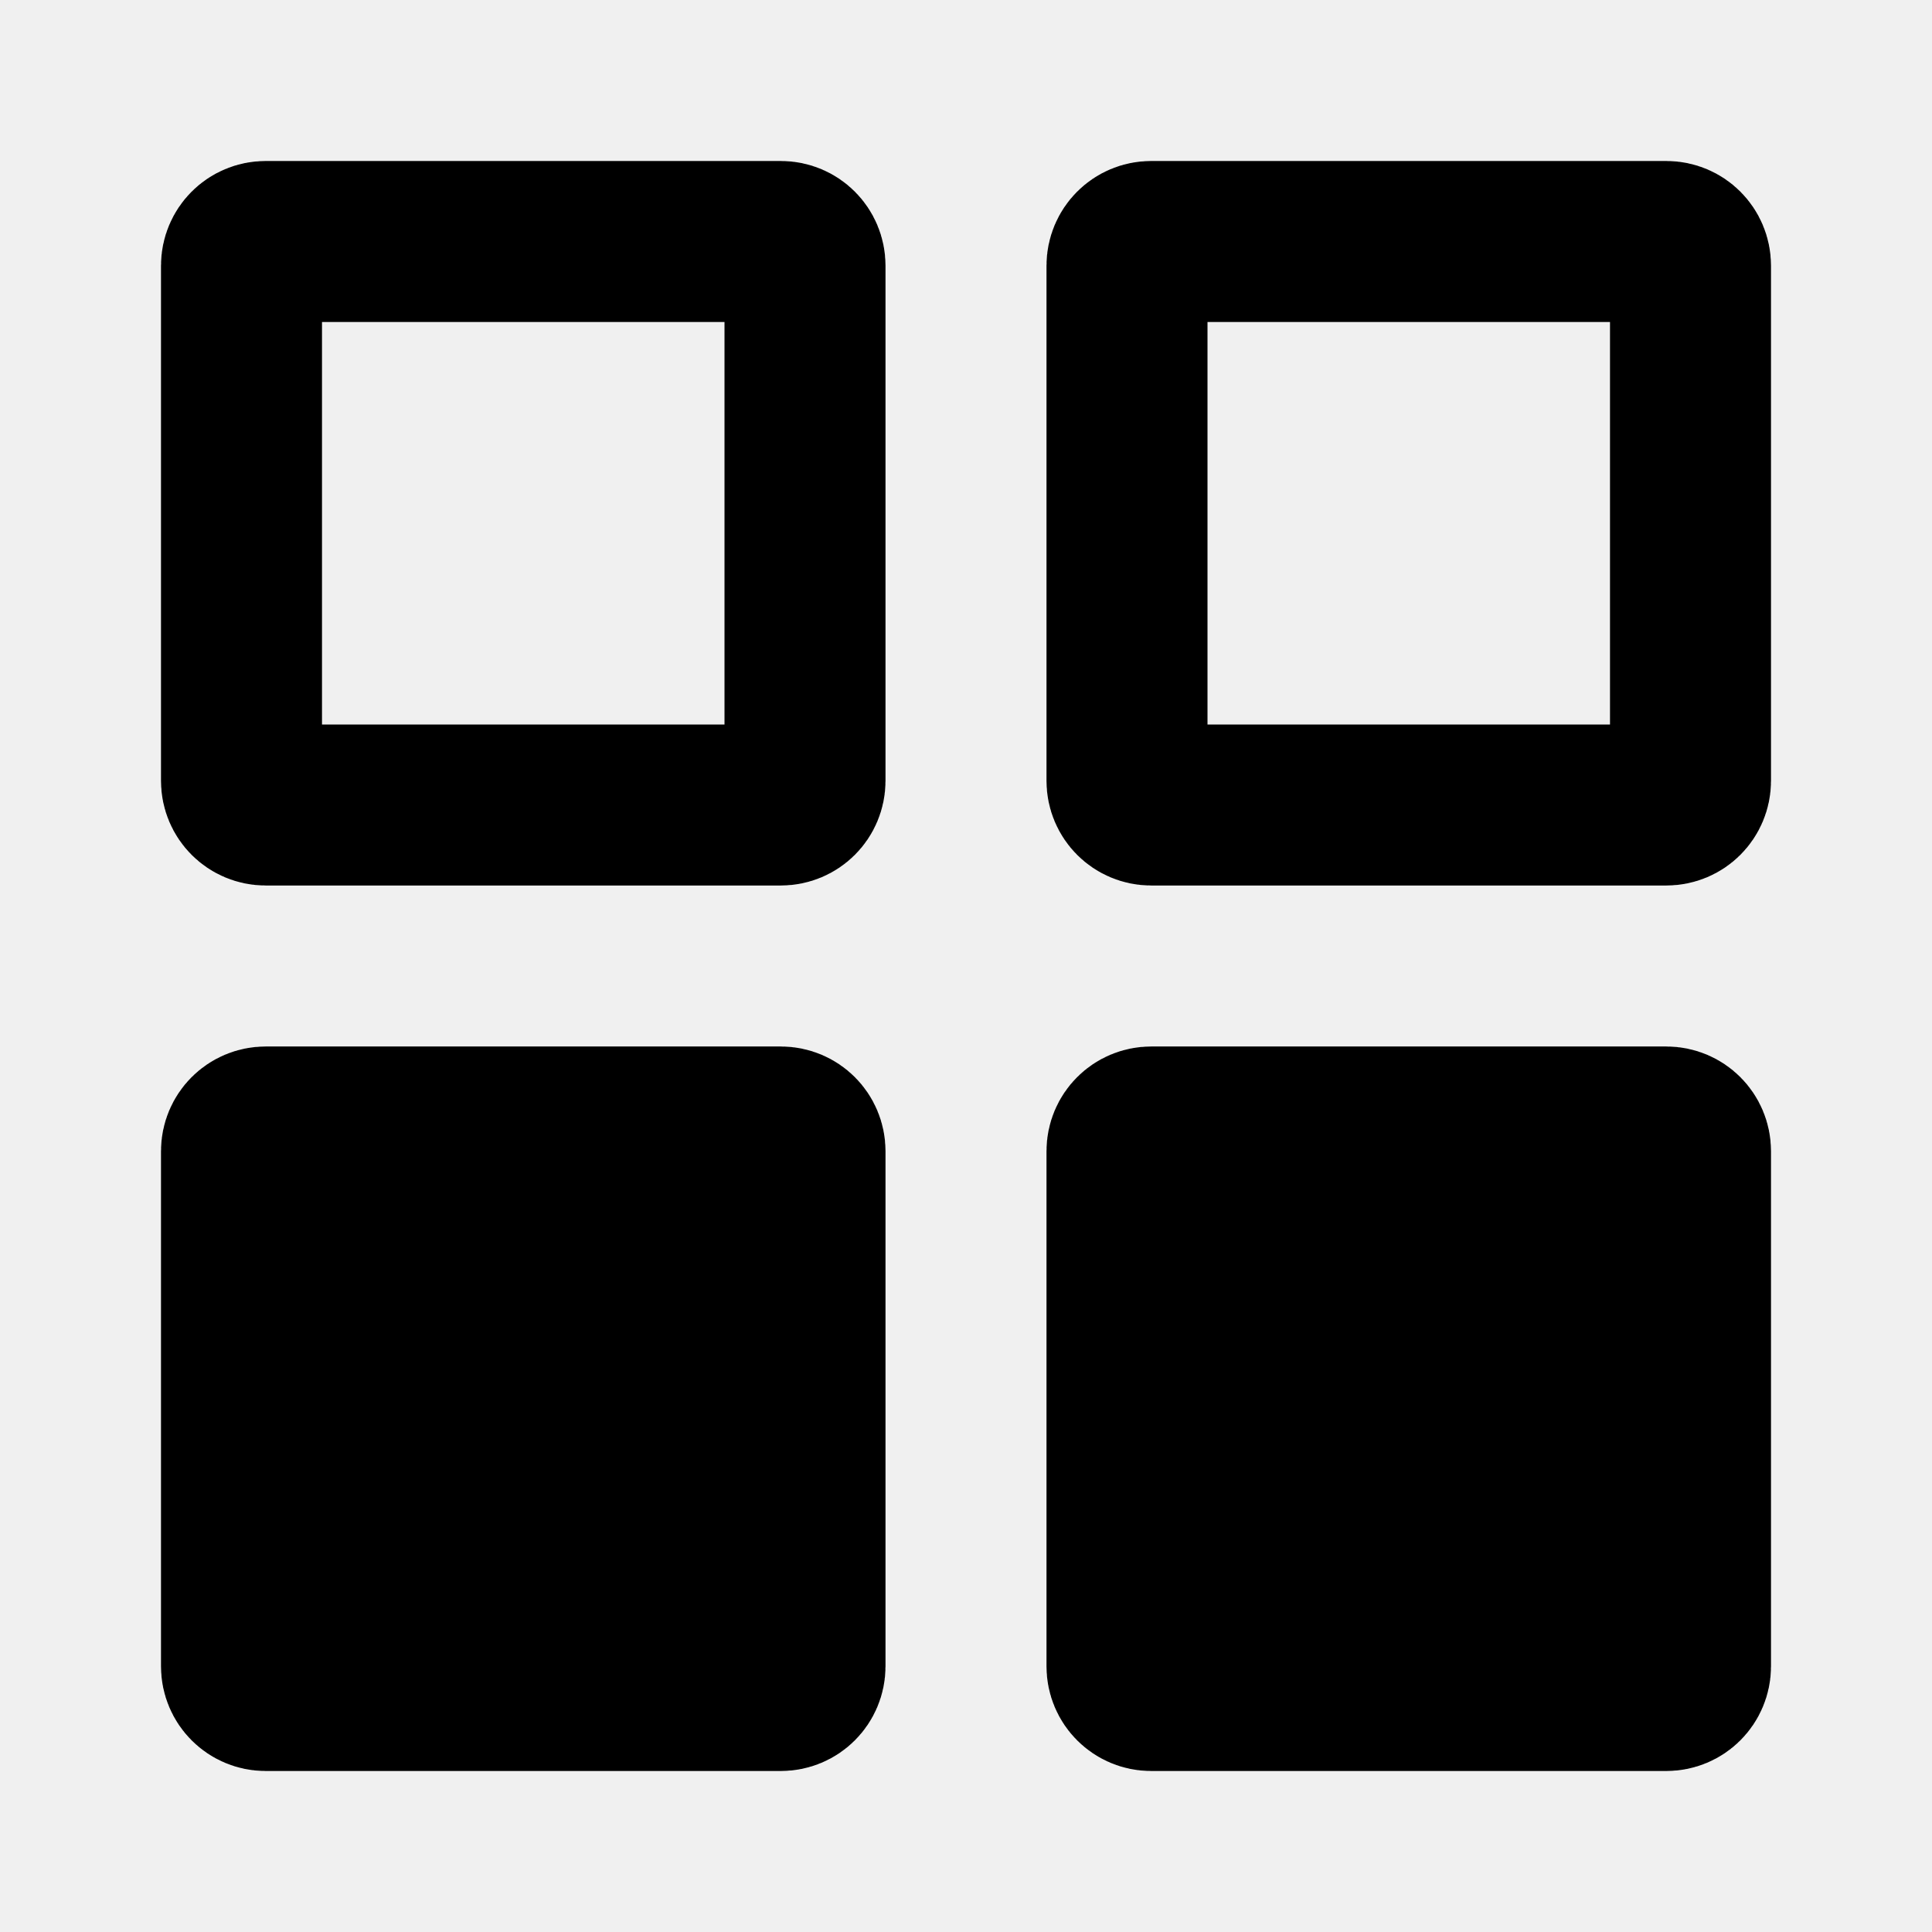
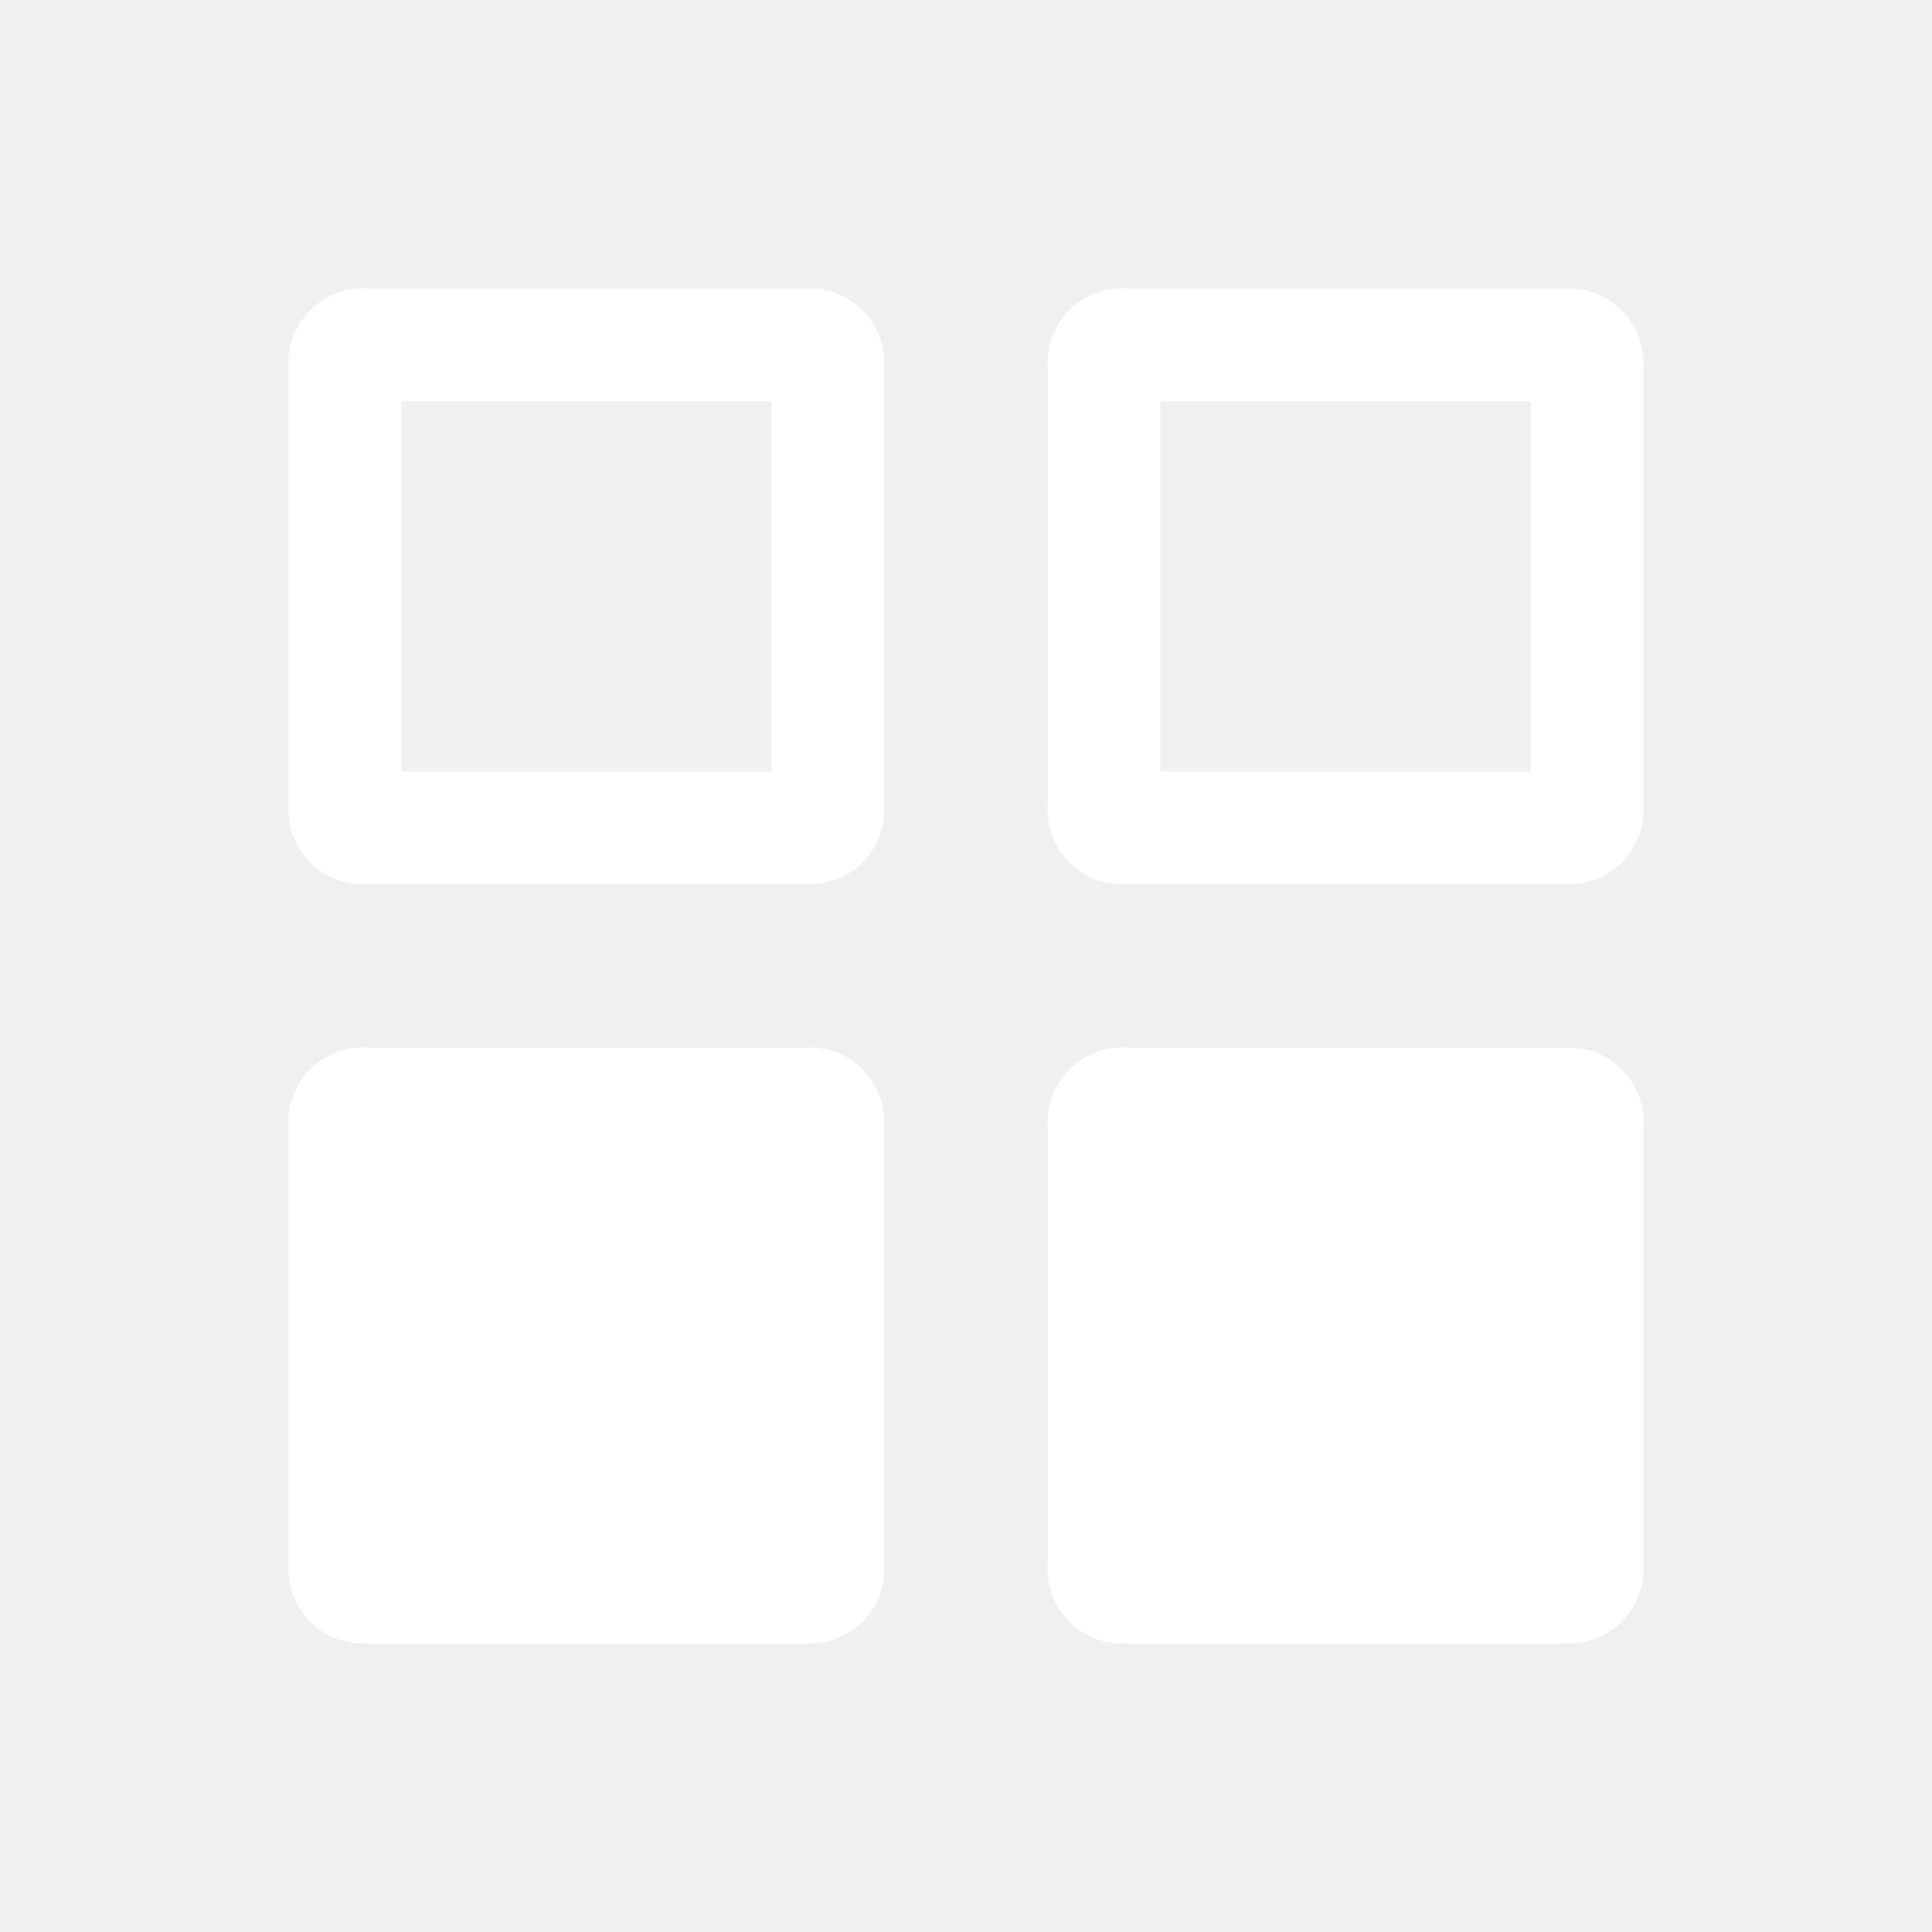
- <svg xmlns="http://www.w3.org/2000/svg" width="24" height="24" viewBox="0 0 24 24" fill="none">
-   <path d="M3 9.7V3.3C3 3.134 3.134 3 3.3 3H9.7C9.866 3 10 3.134 10 3.3V9.7C10 9.866 9.866 10 9.7 10H3.3C3.134 10 3 9.866 3 9.7Z" stroke="black" stroke-width="2" />
-   <path d="M14 9.7V3.3C14 3.134 14.134 3 14.3 3H20.7C20.866 3 21 3.134 21 3.3V9.7C21 9.866 20.866 10 20.7 10H14.3C14.134 10 14 9.866 14 9.7Z" stroke="black" stroke-width="2" />
-   <path d="M3 20.7V14.3C3 14.134 3.134 14 3.3 14H9.7C9.866 14 10 14.134 10 14.3V20.7C10 20.866 9.866 21 9.7 21H3.3C3.134 21 3 20.866 3 20.7Z" fill="black" stroke="black" stroke-width="2" />
-   <path d="M14 20.7V14.3C14 14.134 14.134 14 14.3 14H20.7C20.866 14 21 14.134 21 14.3V20.7C21 20.866 20.866 21 20.7 21H14.3C14.134 21 14 20.866 14 20.7Z" fill="black" stroke="black" stroke-width="2" />
+ <svg xmlns="http://www.w3.org/2000/svg" width="24" height="24" viewBox="0 0 24 24">
+   <defs>
+     <clipPath id="clip-path">
+       <rect id="사각형_31775" data-name="사각형 31775" width="24" height="24" transform="translate(3872 910)" fill="#fff" stroke="#707070" stroke-width="1" />
+     </clipPath>
+   </defs>
+   <g id="마스크_그룹_46552" data-name="마스크 그룹 46552" transform="translate(-3872 -910)" clip-path="url(#clip-path)">
+     <g id="one_by_one" transform="translate(3873.284 911.284)">
+       <path id="패스_53107" data-name="패스 53107" d="M3,8.744V3.257A.227.227,0,0,1,3.257,3H8.744A.227.227,0,0,1,9,3.257V8.744A.227.227,0,0,1,8.744,9H3.257A.227.227,0,0,1,3,8.744Z" transform="translate(0 0)" fill="none" stroke="#fff" stroke-width="1.4" />
+       <path id="패스_53108" data-name="패스 53108" d="M14,8.744V3.257A.227.227,0,0,1,14.257,3h5.487A.227.227,0,0,1,20,3.257V8.744A.227.227,0,0,1,19.744,9H14.257A.227.227,0,0,1,14,8.744Z" transform="translate(-1.569 0)" fill="none" stroke="#fff" stroke-width="1.4" />
+       <path id="패스_53109" data-name="패스 53109" d="M3,19.744V14.257A.227.227,0,0,1,3.257,14H8.744A.227.227,0,0,1,9,14.257v5.487A.227.227,0,0,1,8.744,20H3.257A.227.227,0,0,1,3,19.744Z" transform="translate(0 -1.569)" fill="#fff" stroke="#fff" stroke-width="1.4" />
+       <path id="패스_53110" data-name="패스 53110" d="M3,19.744V14.257A.227.227,0,0,1,3.257,14H8.744A.227.227,0,0,1,9,14.257v5.487A.227.227,0,0,1,8.744,20H3.257A.227.227,0,0,1,3,19.744Z" transform="translate(9.431 -1.569)" fill="#fff" stroke="#fff" stroke-width="1.4" />
+     </g>
+   </g>
</svg>
